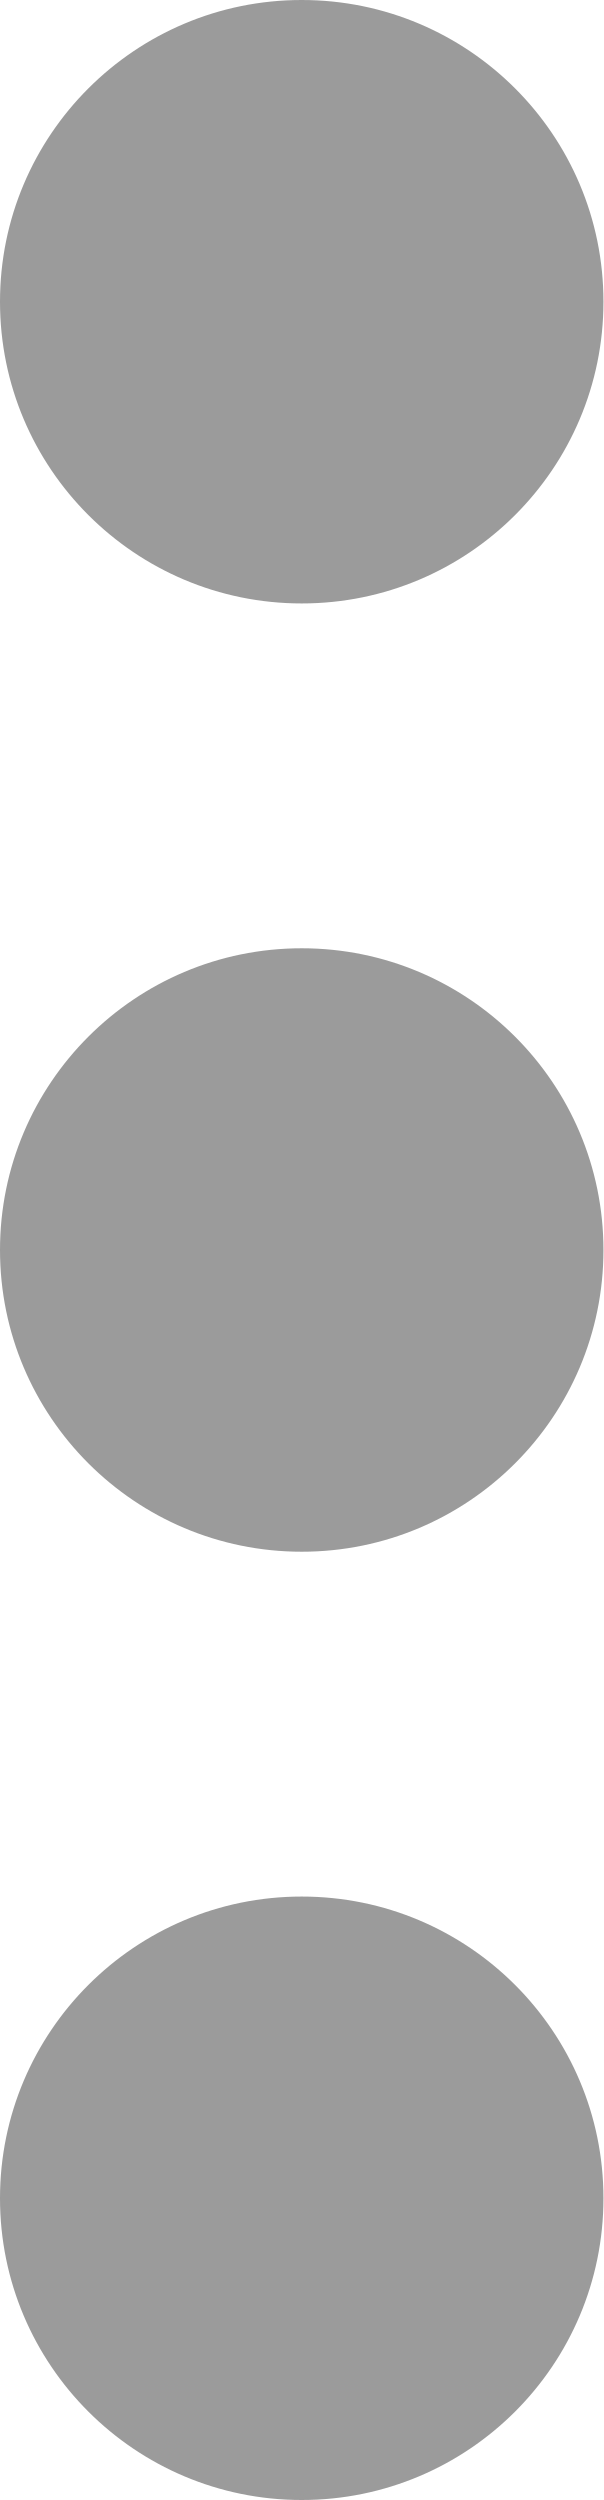
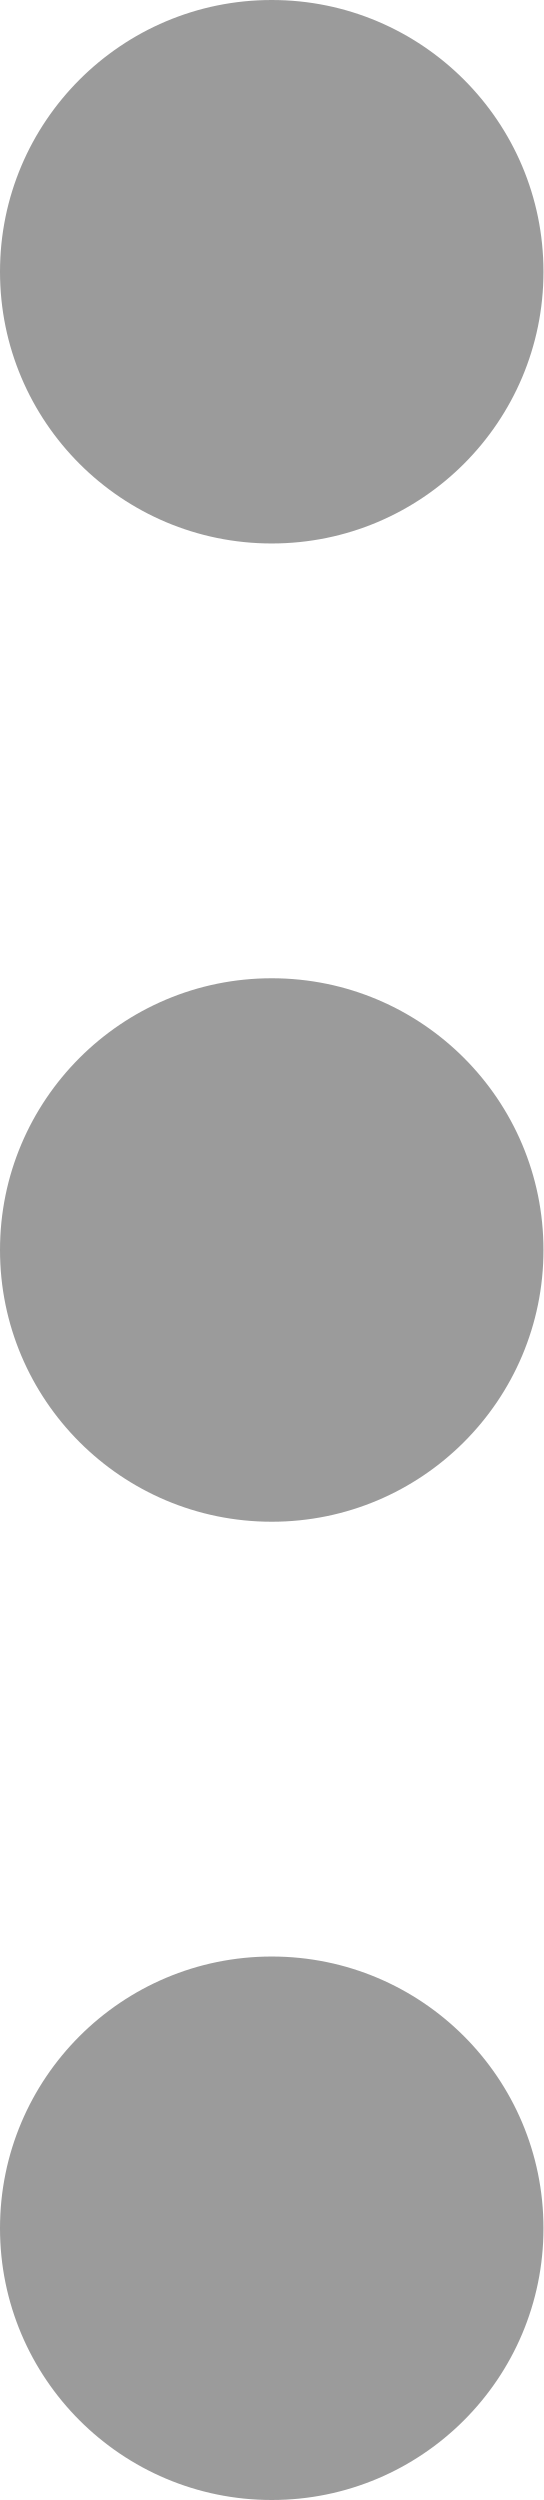
- <svg xmlns="http://www.w3.org/2000/svg" width="7px" height="29px" viewBox="0 0 7 29" version="1.1">
+ <svg xmlns="http://www.w3.org/2000/svg" width="5px" height="23px" viewBox="0 0 5 23" version="1.1">
  <g id="Page-1" stroke="none" stroke-width="1" fill="none" fill-rule="evenodd">
-     <g id="Desktop-HD-Copy-10" transform="translate(-133, -454)" fill="#9B9B9B">
-       <g id="Group-3-Copy-3" transform="translate(117, 441)">
-         <g id="Group" transform="translate(16, 13)">
-           <circle id="Oval" cx="3.5" cy="3.5" r="3.5" />
-           <circle id="Oval-Copy" cx="3.5" cy="14.5" r="3.5" />
-           <circle id="Oval-Copy-2" cx="3.5" cy="25.5" r="3.5" />
-         </g>
-       </g>
+     <g id="more" fill="#9B9B9B" fill-rule="nonzero">
+       <circle id="Oval" cx="2.5" cy="2.5" r="2.5" />
+       <circle id="Oval-Copy" cx="2.5" cy="11.5" r="2.5" />
+       <circle id="Oval-Copy-2" cx="2.5" cy="20.5" r="2.5" />
    </g>
  </g>
</svg>
